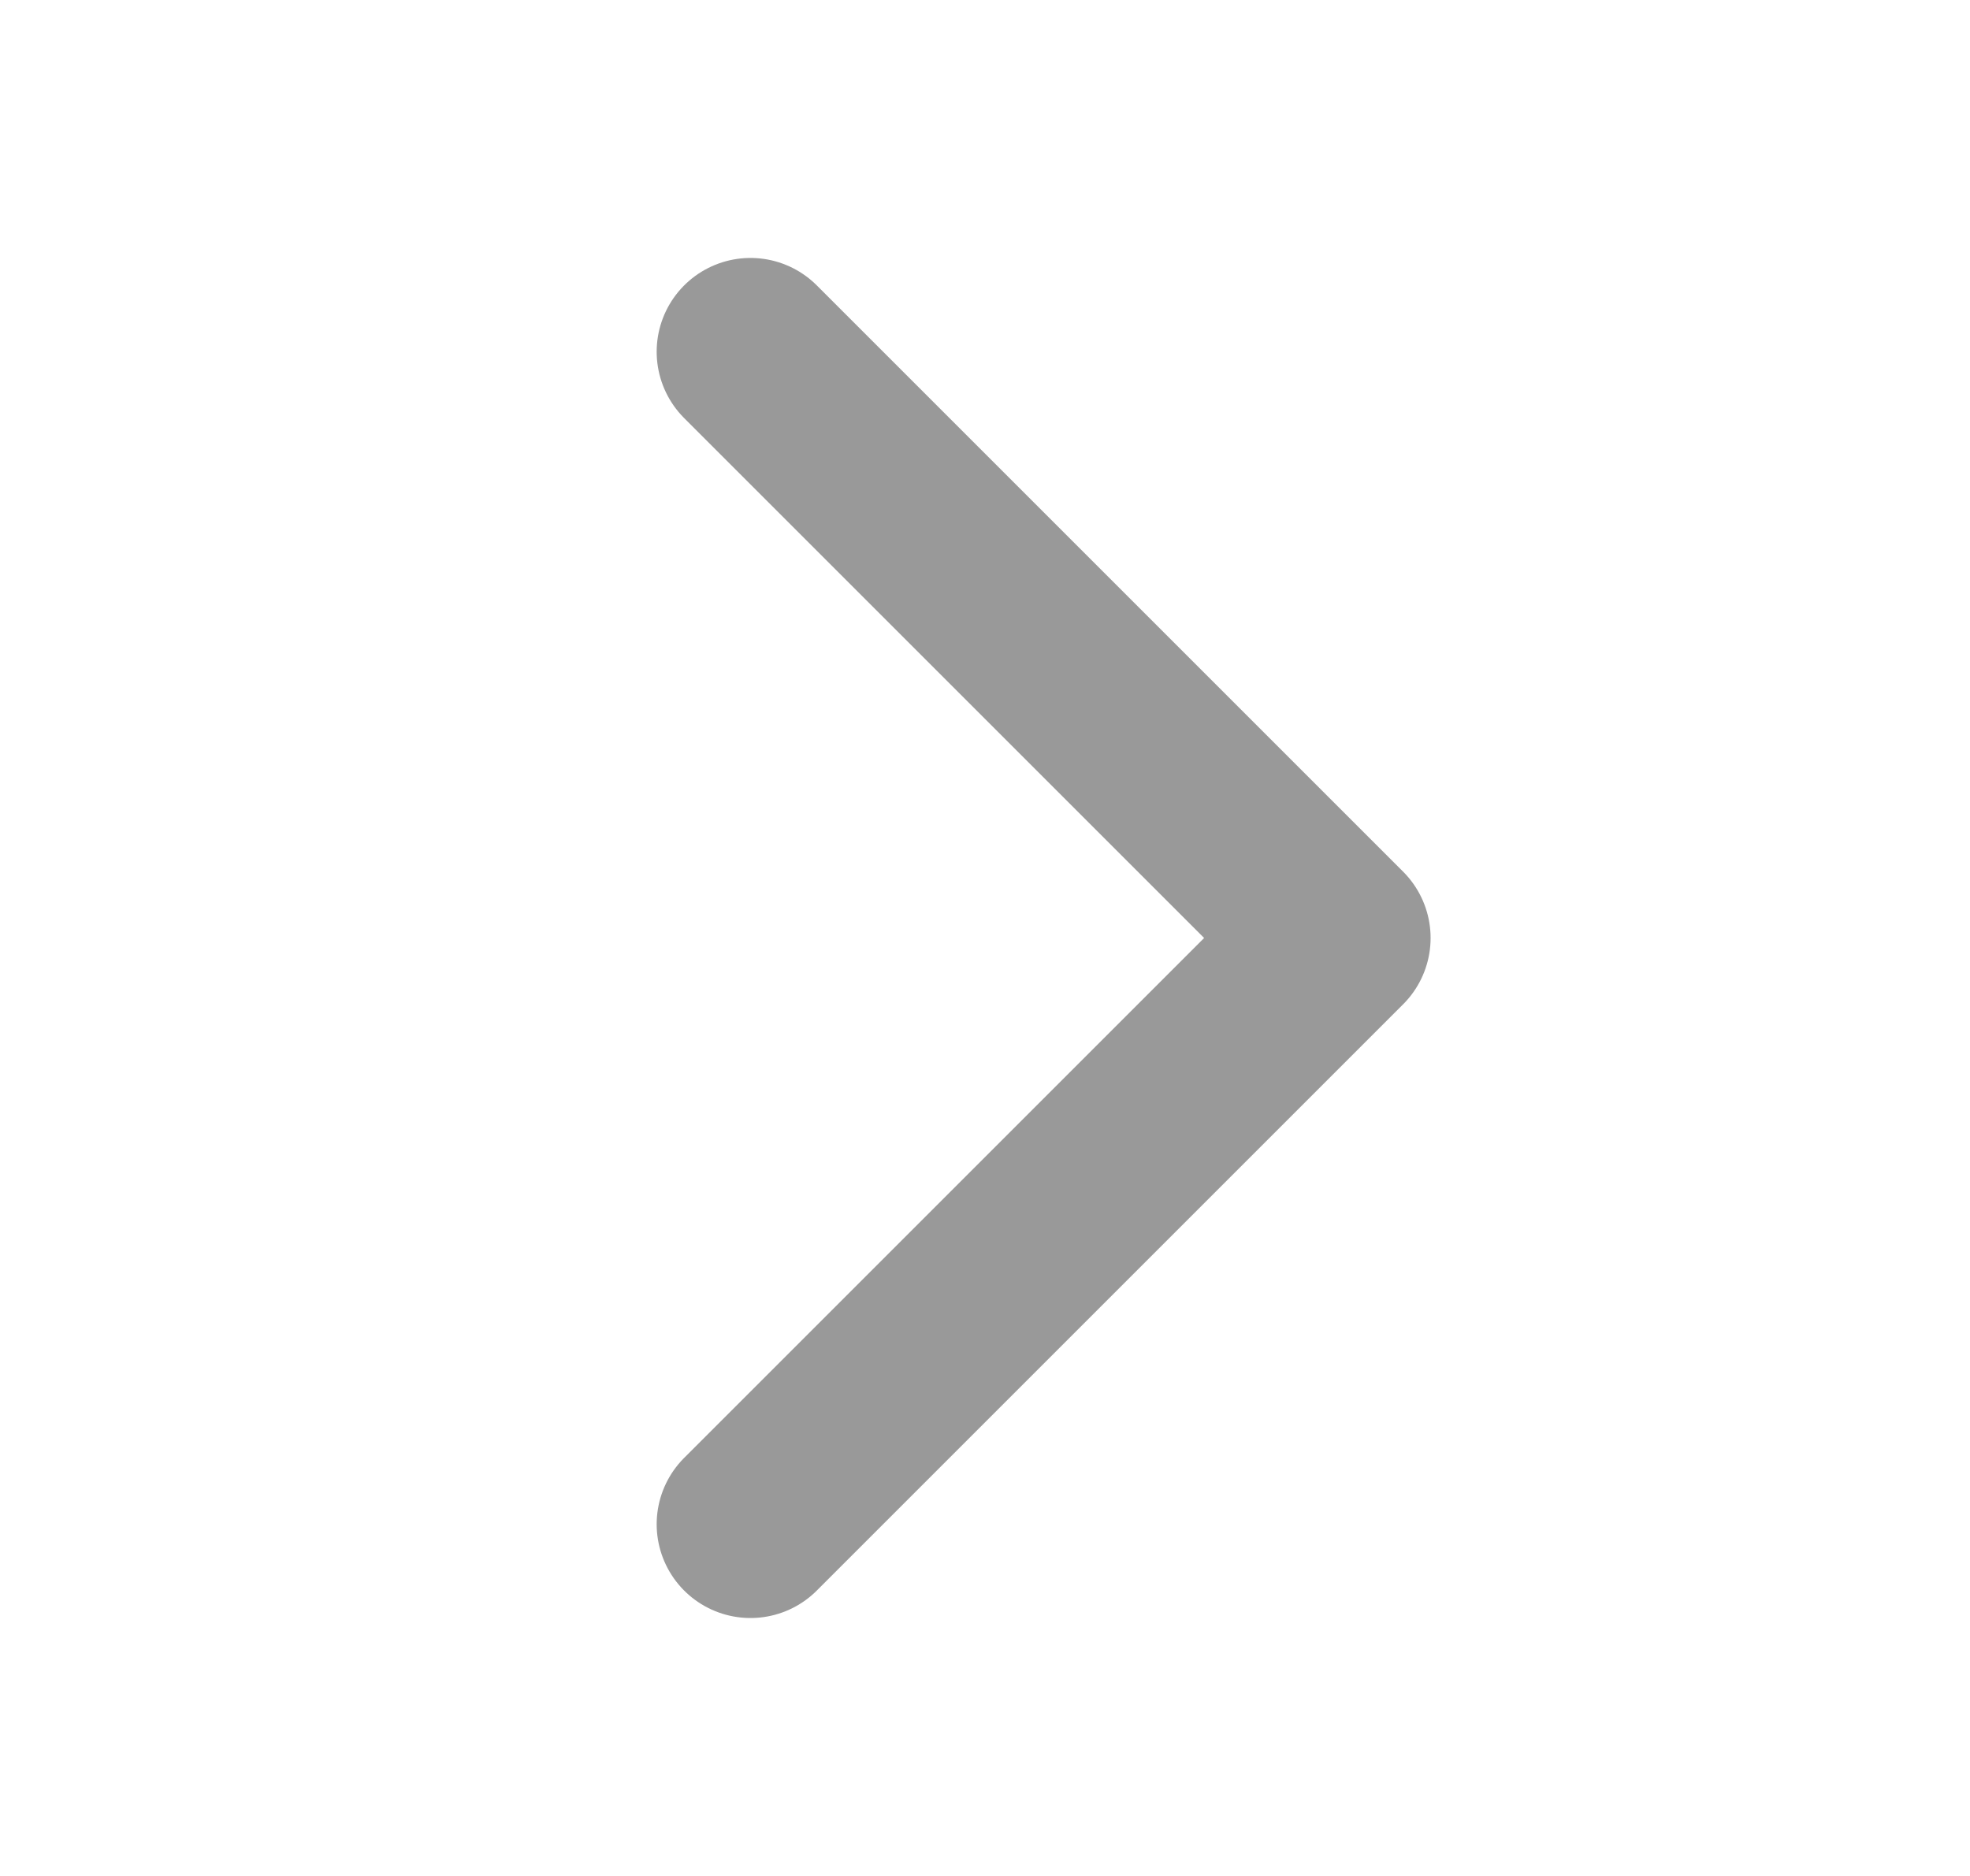
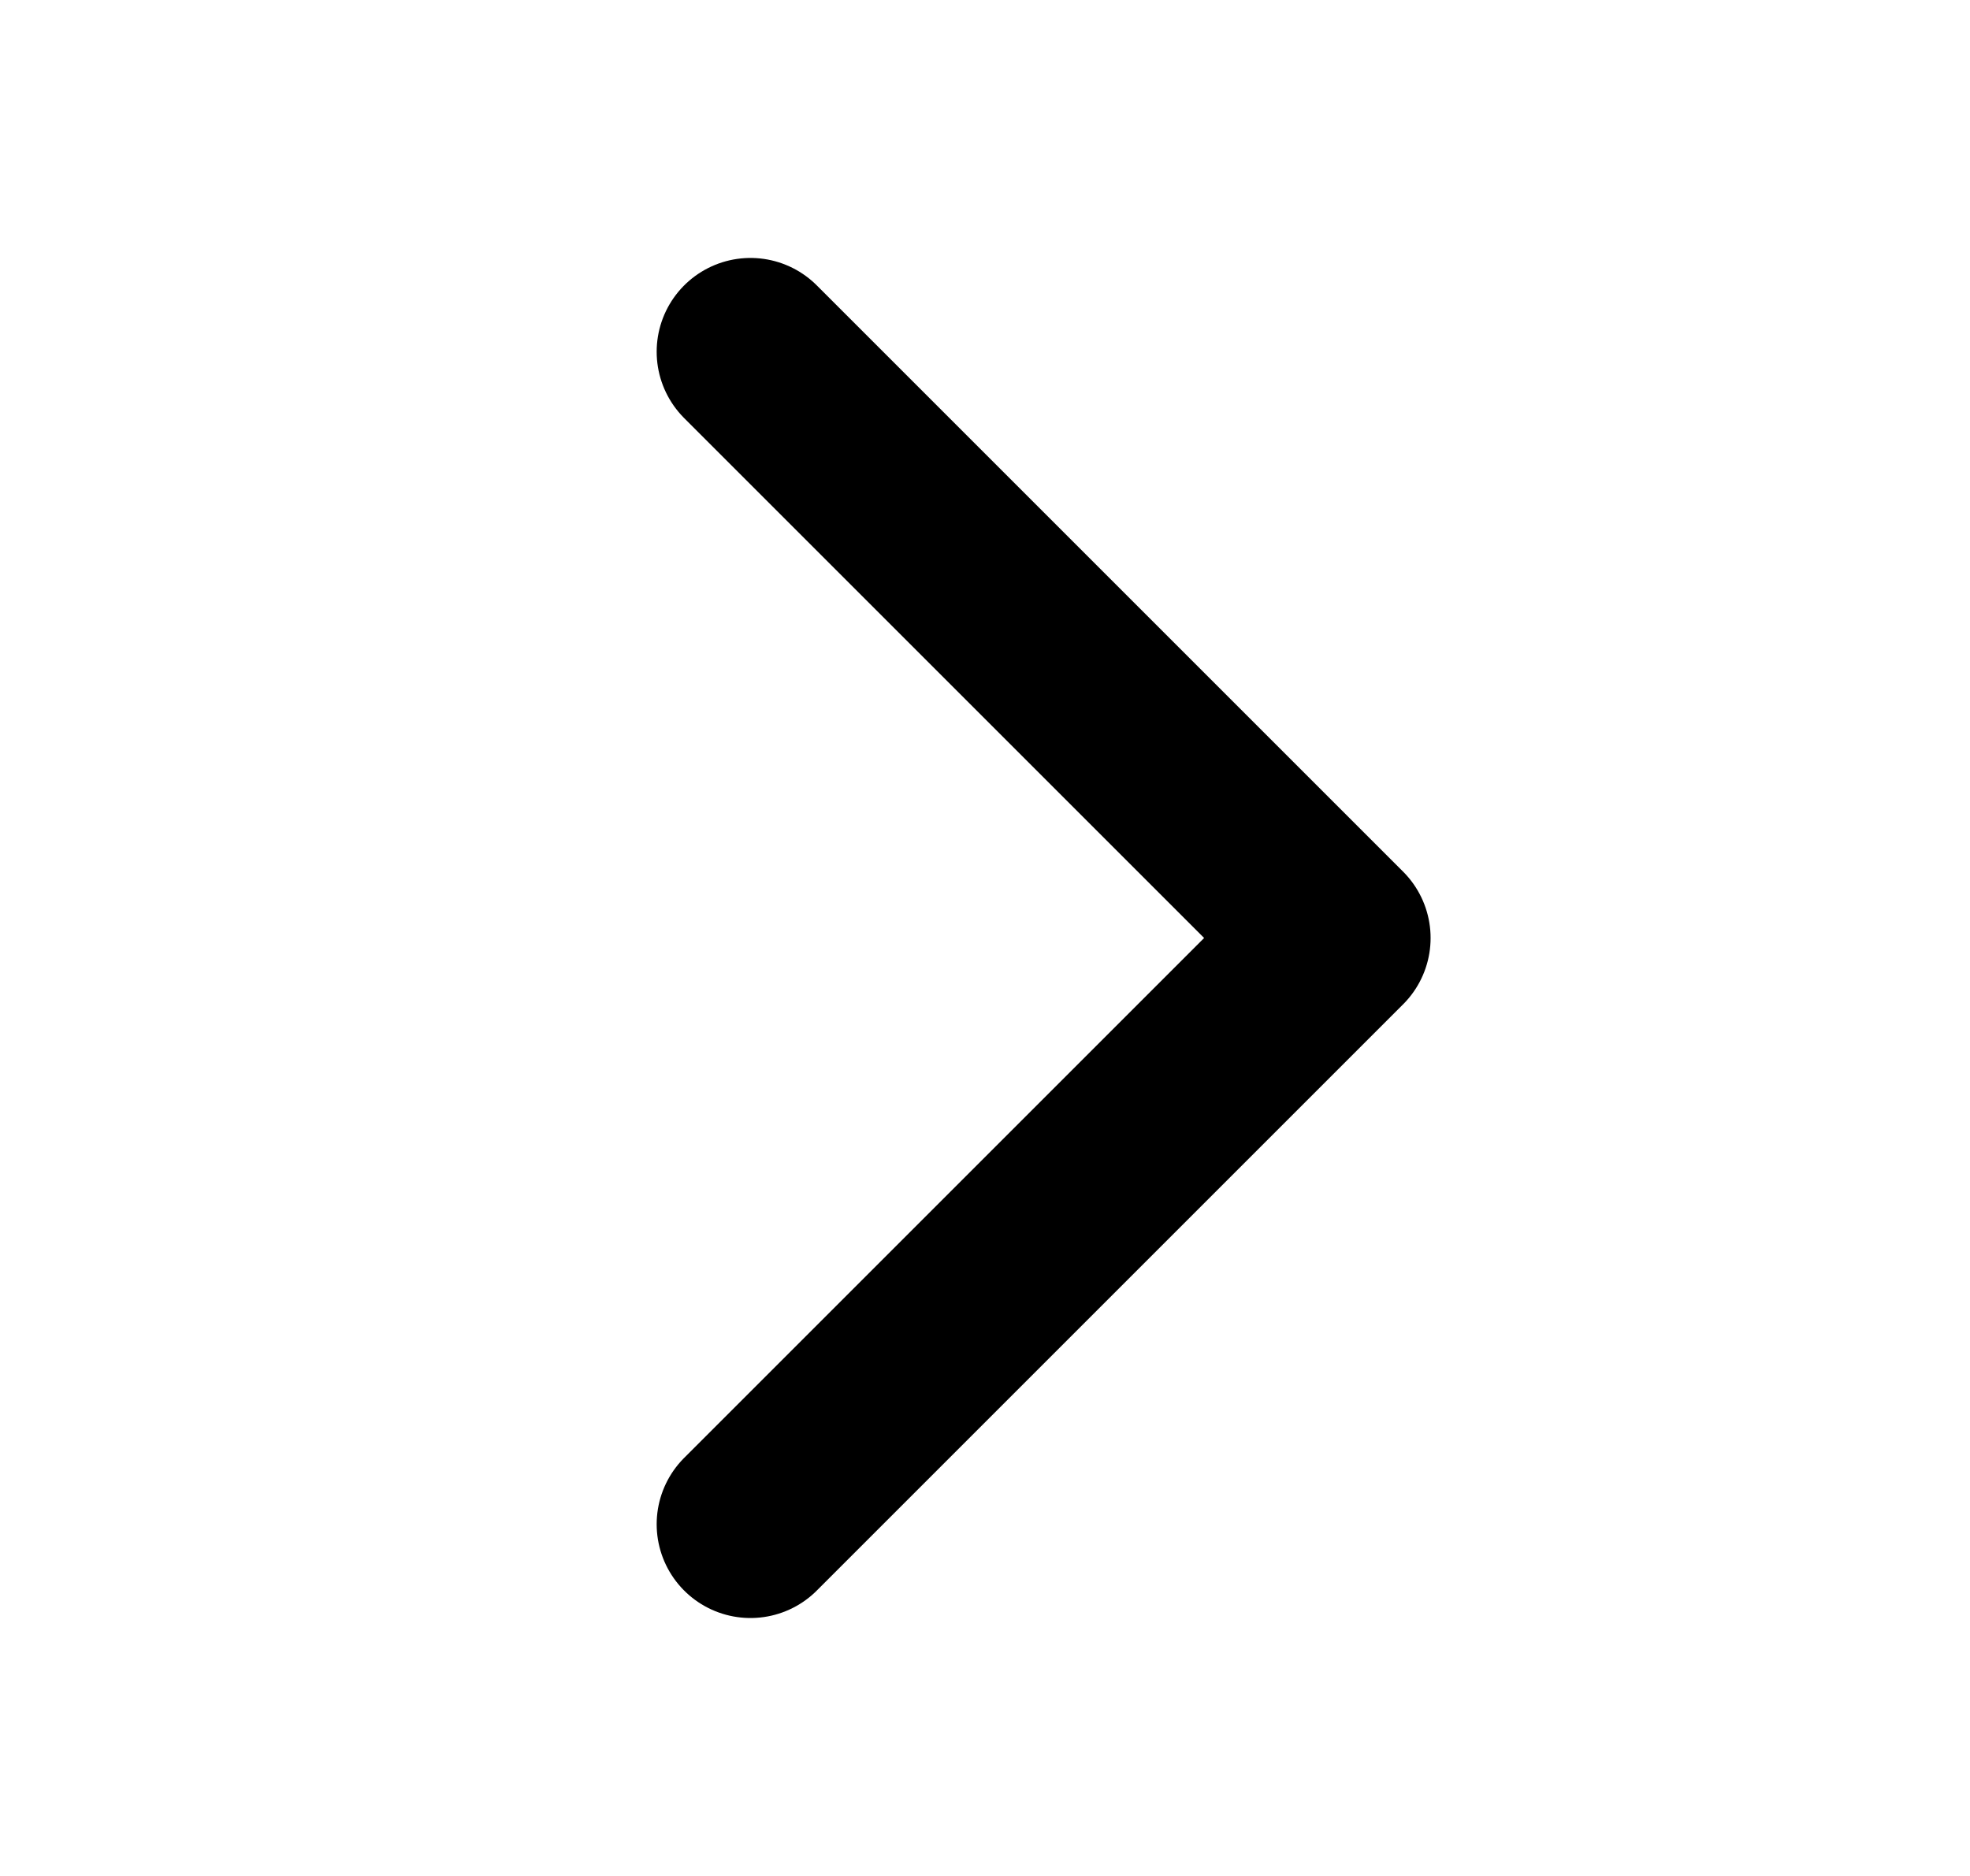
<svg xmlns="http://www.w3.org/2000/svg" width="21" height="20" viewBox="0 0 21 20" fill="none">
  <g id="quill:chevron-right">
-     <path id="Vector" d="M8 16.25L14.25 10L8 3.75" stroke="#999999" stroke-width="2" stroke-linecap="round" stroke-linejoin="round" />
+     <path id="Vector" d="M8 16.25L14.25 10L8 3.75" stroke="currentColor" stroke-width="2" stroke-linecap="round" stroke-linejoin="round" />
  </g>
</svg>
